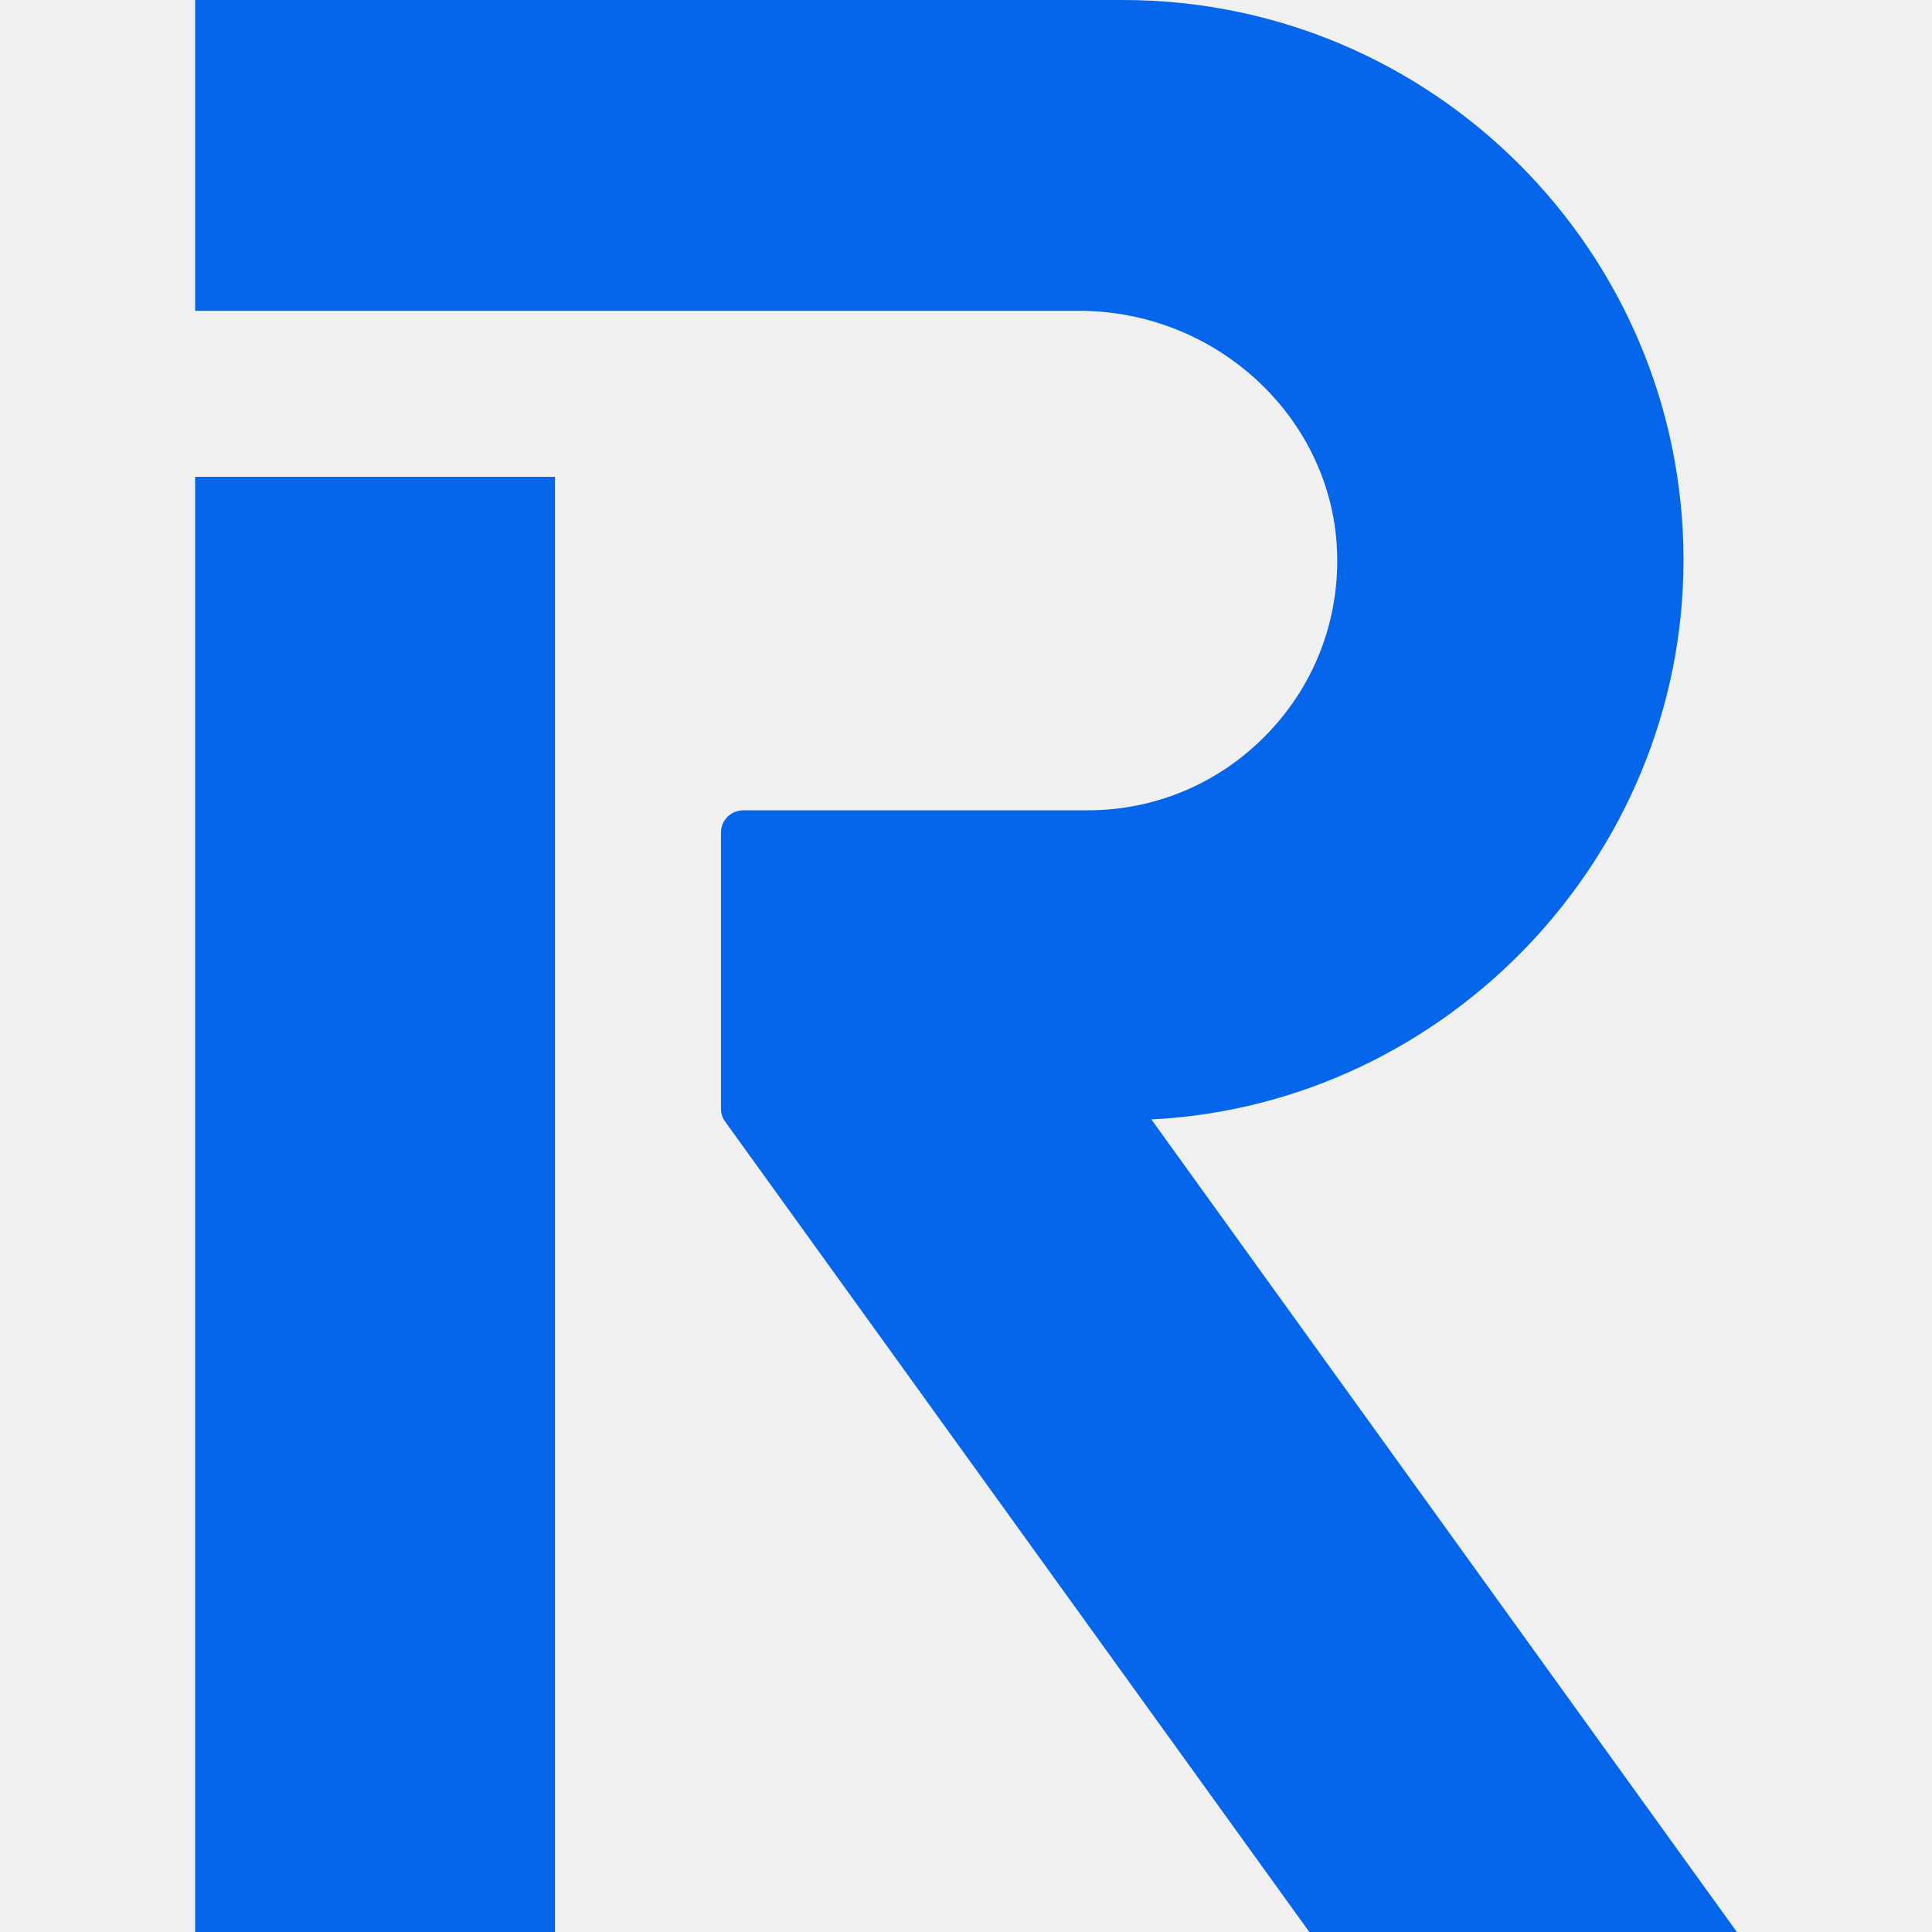
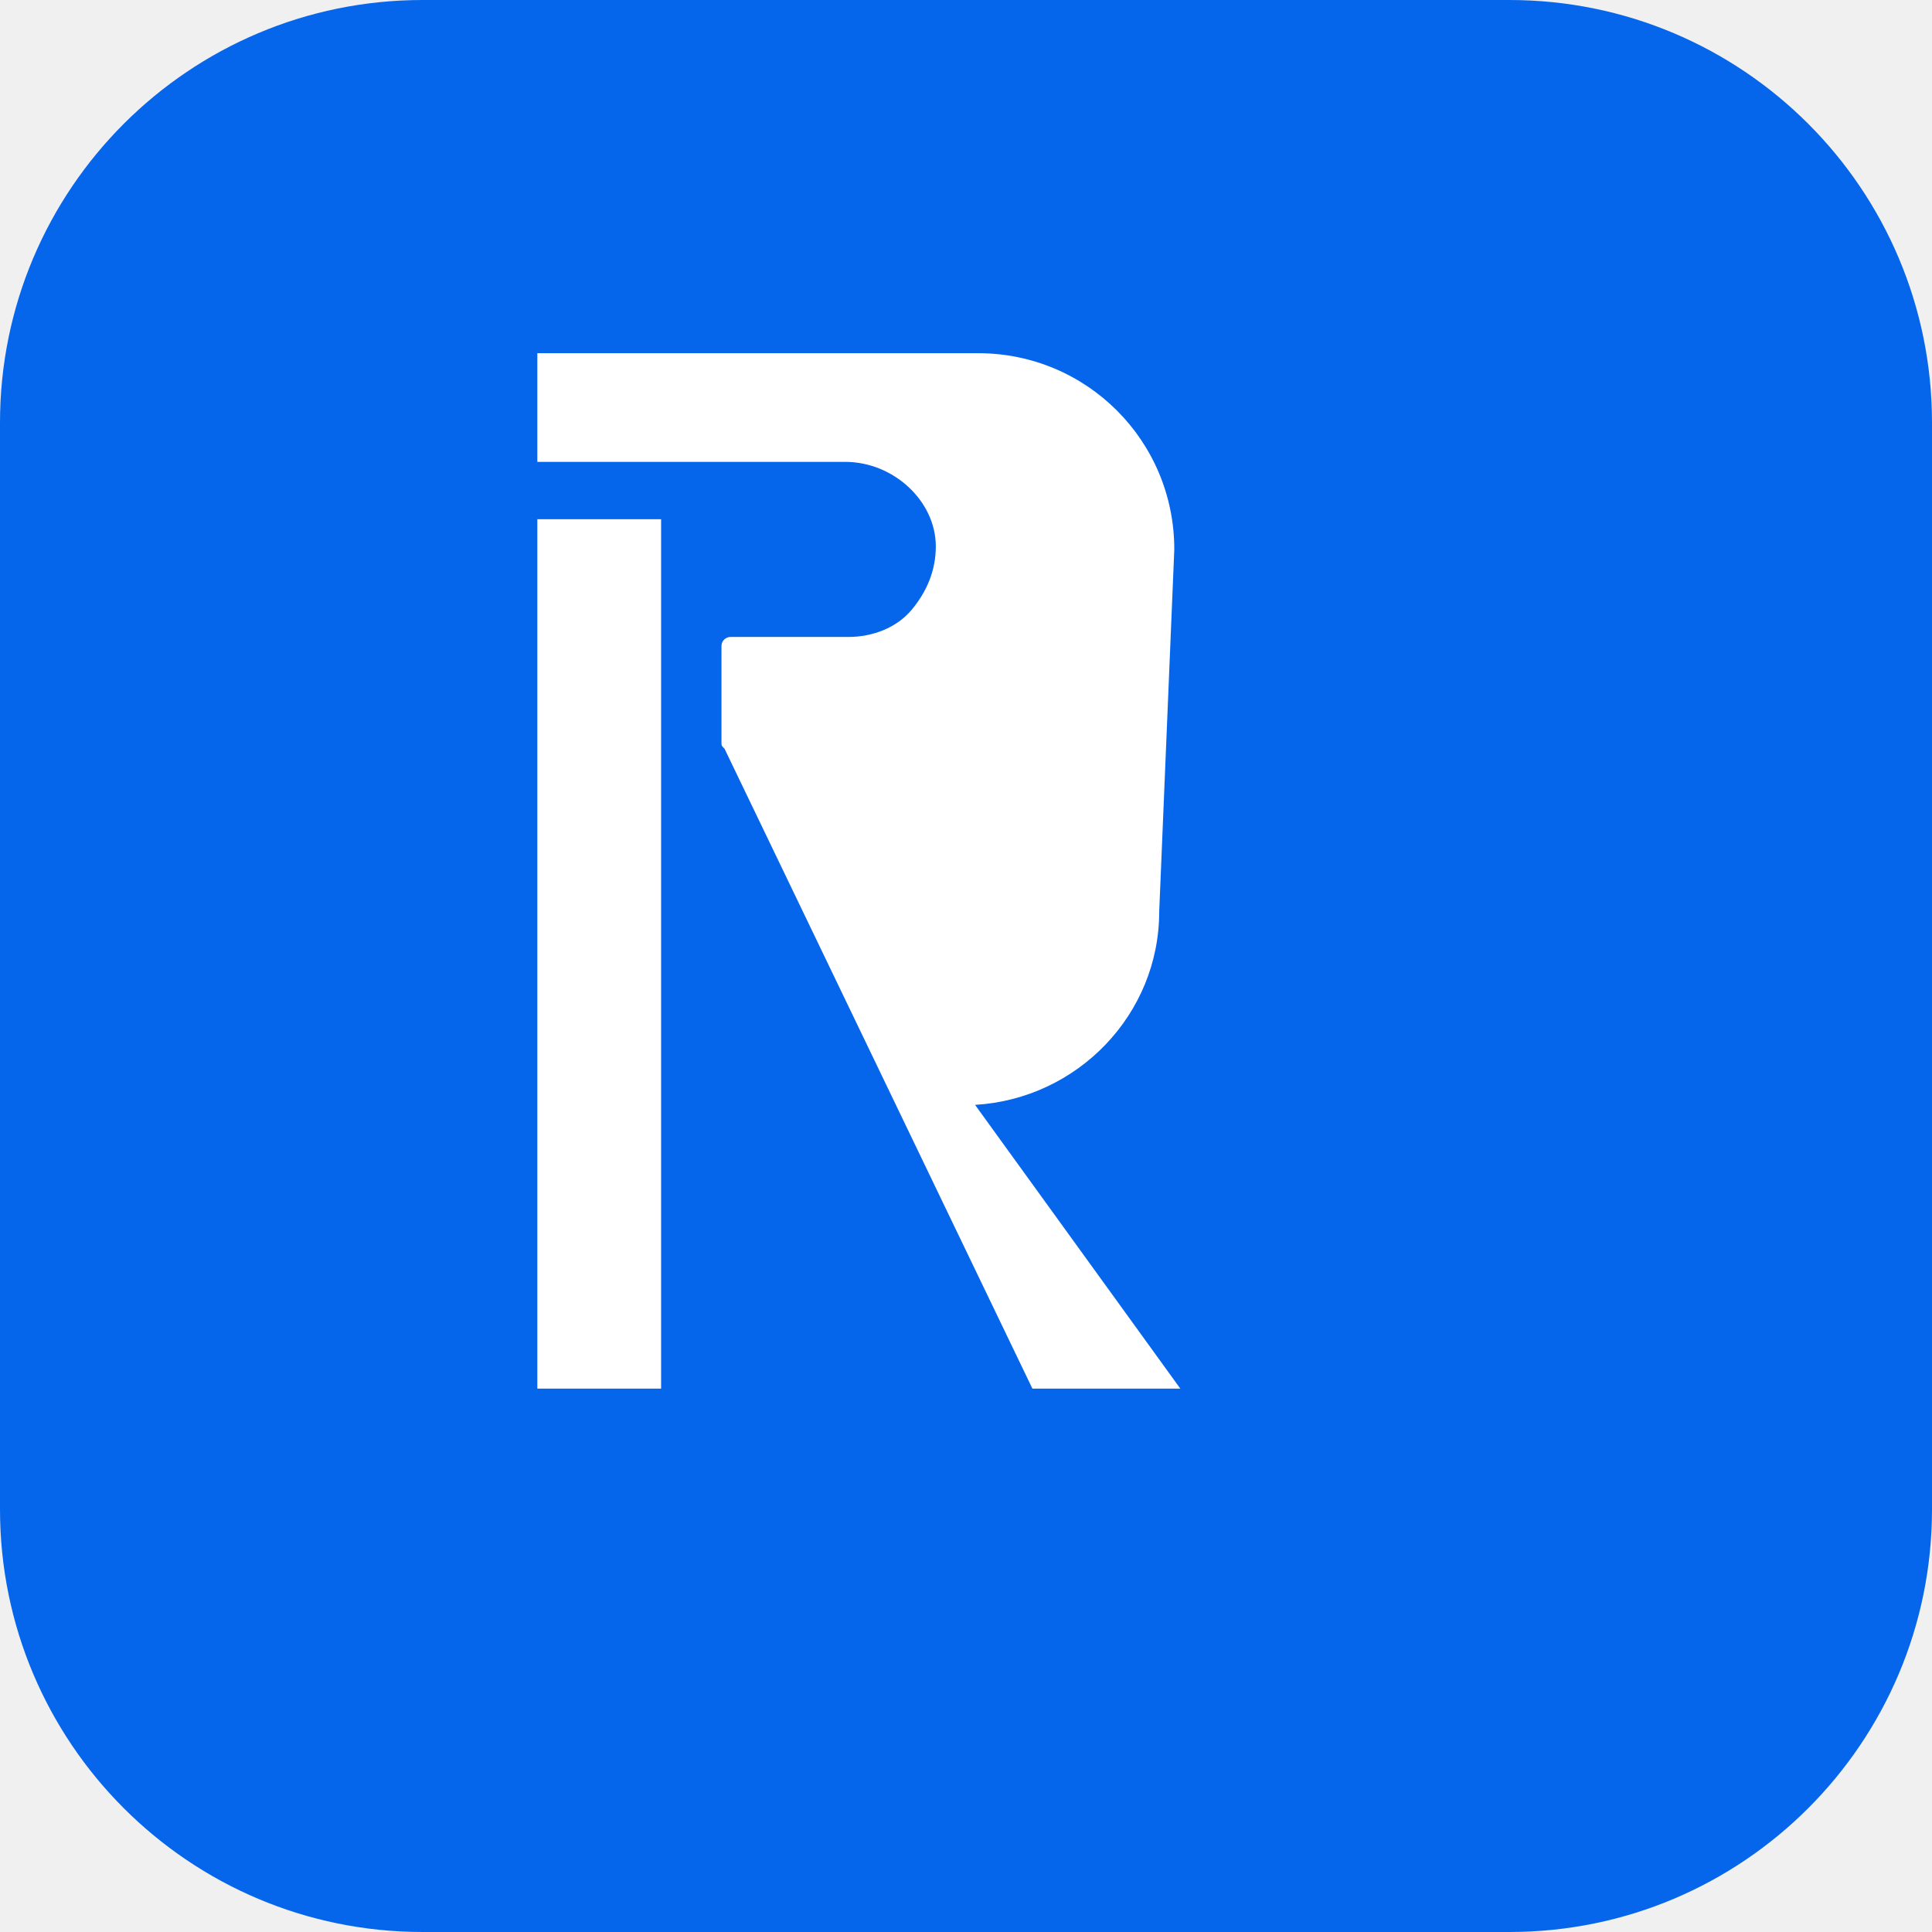
- <svg xmlns="http://www.w3.org/2000/svg" fill="#0666EB" role="img" viewBox="0 0 24 24">
-   <path d="M20.913 6.957C20.913 3.121 17.79 0 13.95 0H2.424v3.861h10.978c1.738 0 3.177 1.365 3.209 3.043.016.84-.299 1.633-.888 2.232-.589.6-1.375.93-2.214.93H9.232a.276.276 0 0 0-.276.275v3.431c0 .059.018.114.052.161L16.265 24h5.311l-7.273-10.094c3.663-.184 6.61-3.261 6.61-6.949zM6.894 5.923H2.424V24h4.47z" />
+ <svg xmlns="http://www.w3.org/2000/svg" viewBox="0 0 64 64" fill="none">
+   <rect width="64" height="64" rx="14" fill="#0666EB" />
+   <path fill="#fff" d="M38.9 18.2c0-3.6-2.9-6.5-6.5-6.5H17.8v3.6h10.2c1.6 0 3 1.3 3 2.8 0 .8-.3 1.5-.8 2.1-.5.6-1.3.9-2.1.9H24.2a.3.3 0 0 0-.3.3v3.2c0 .1 0 .1.1.2L34.2 46h4.9L32.3 36.6c3.4-.2 6.1-3 6.1-6.4zM21.9 17.2H17.8V46h4.1z" />
</svg>
